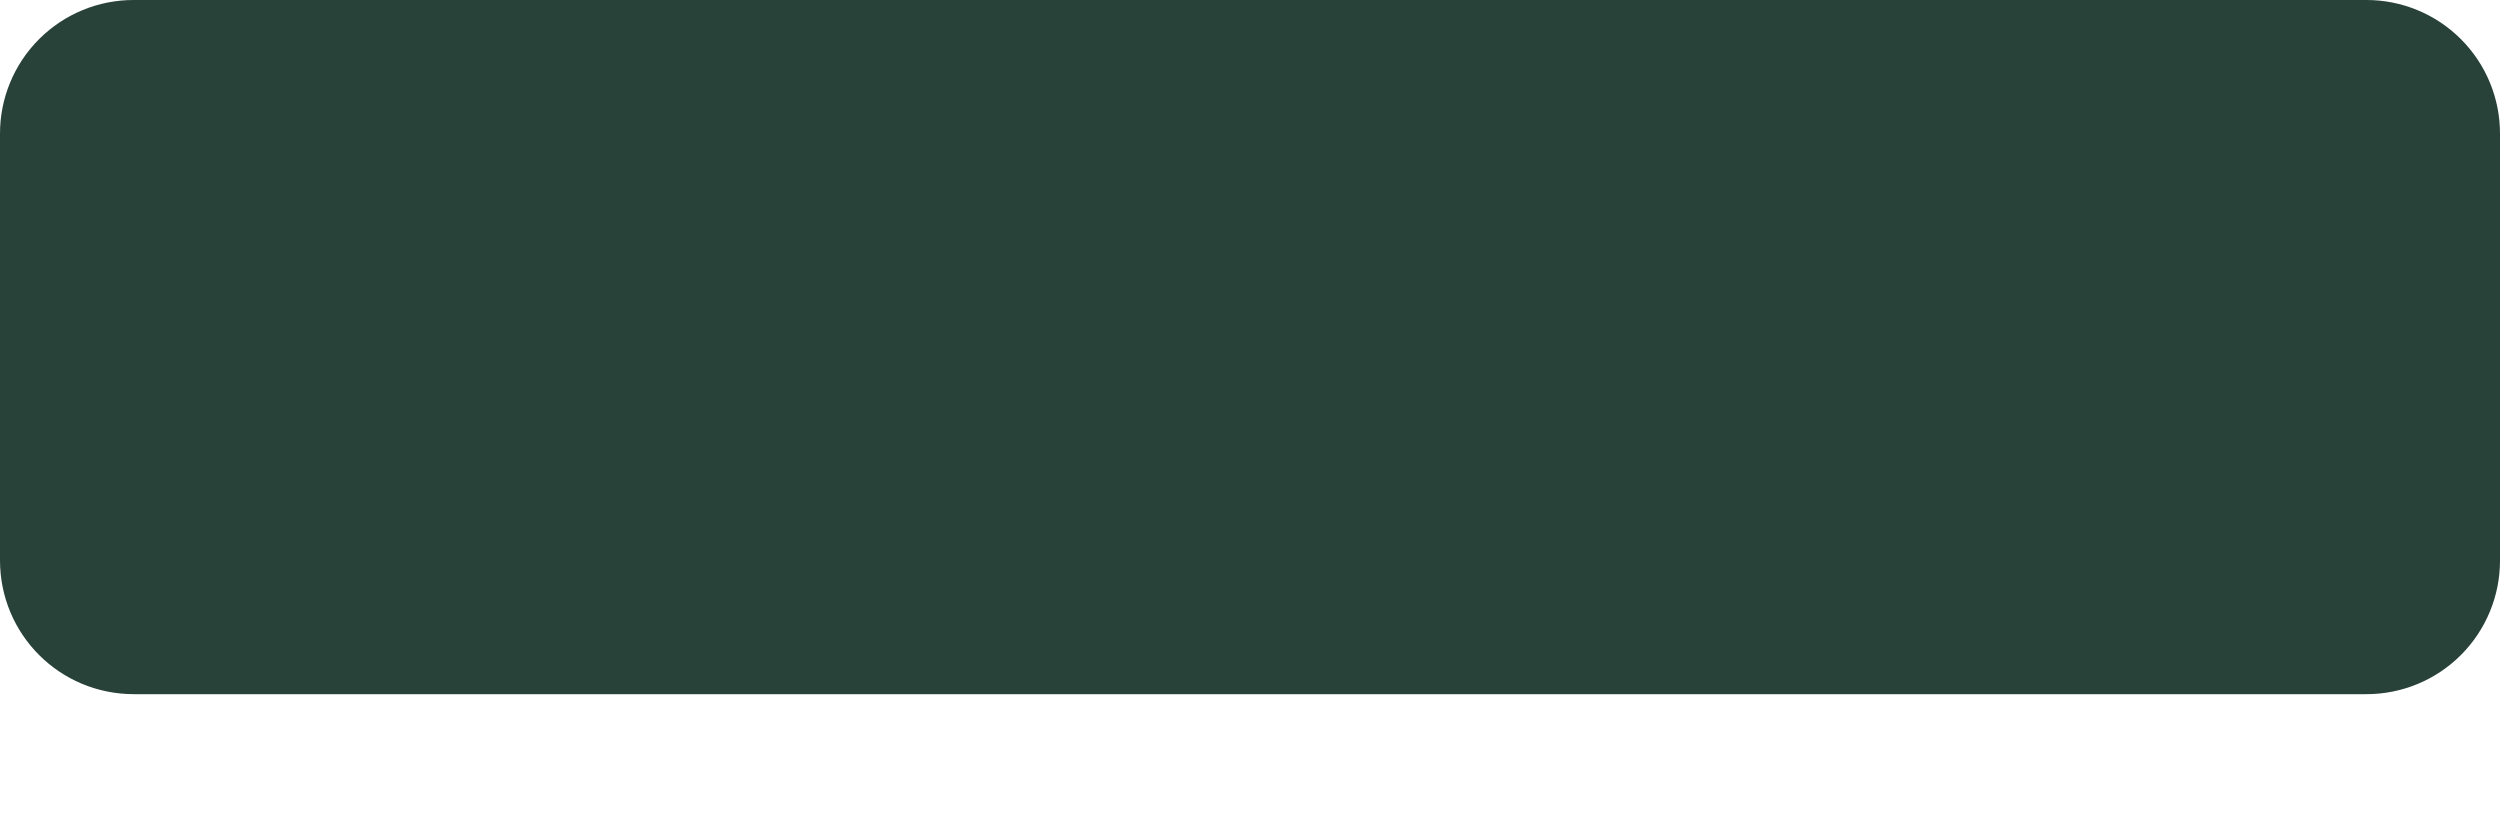
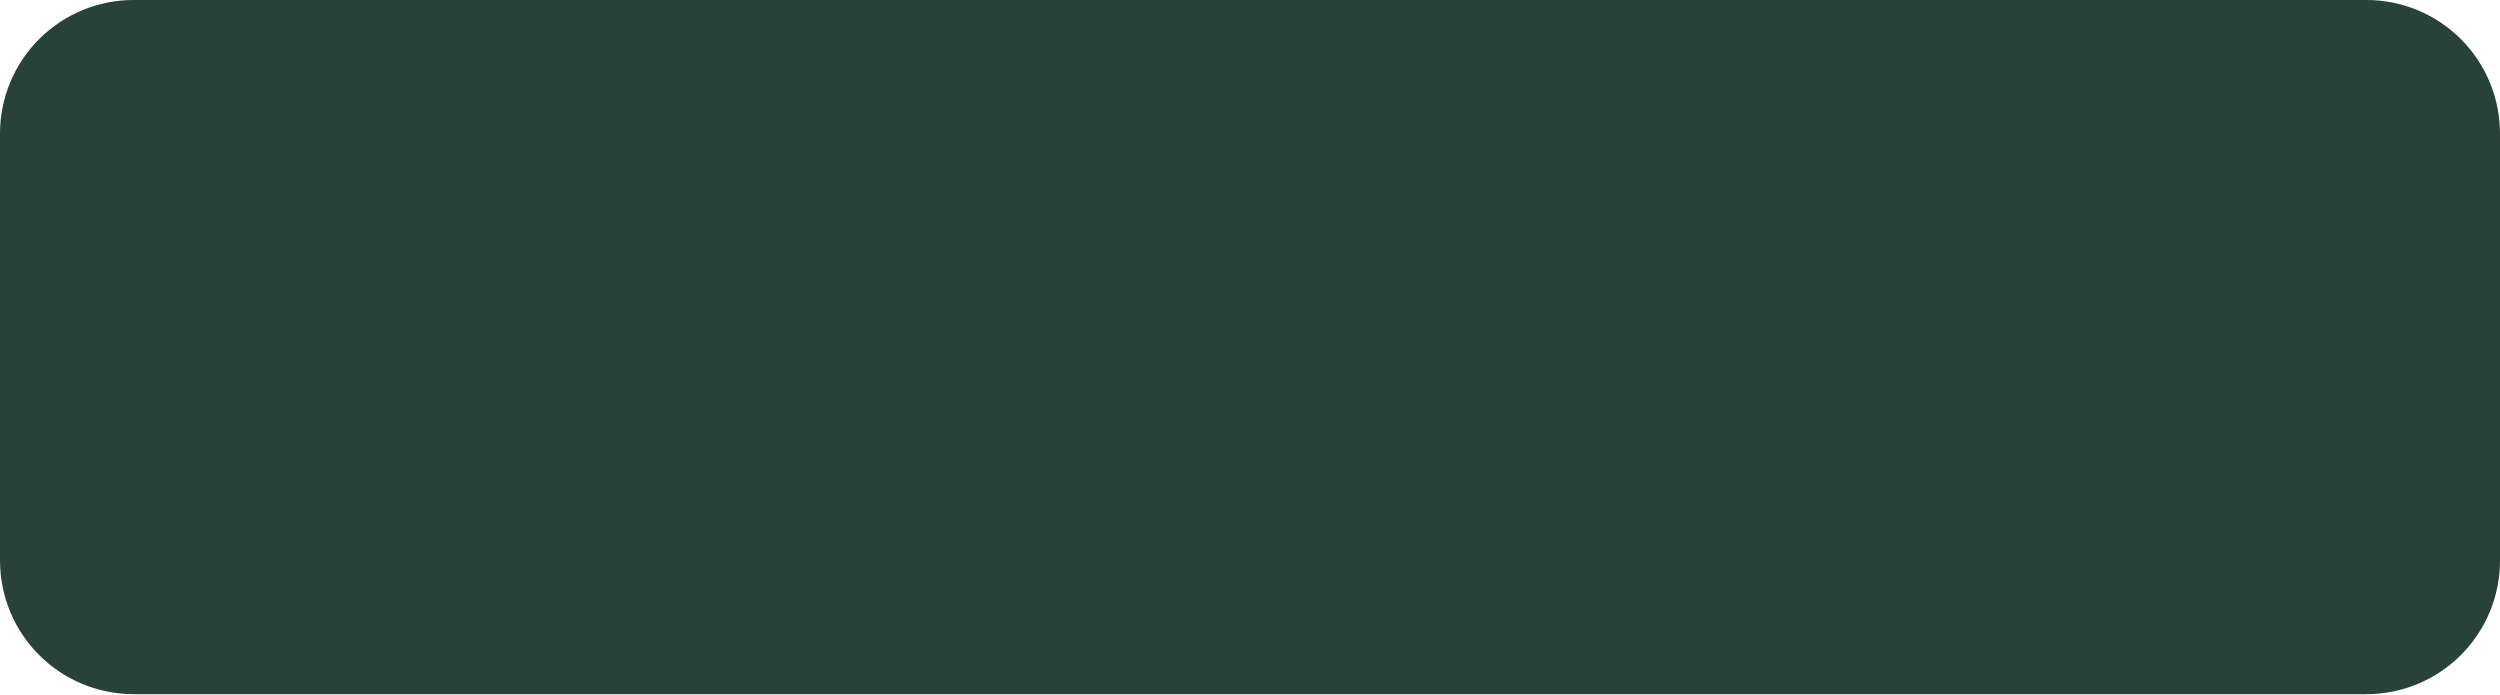
- <svg xmlns="http://www.w3.org/2000/svg" xmlns:xlink="http://www.w3.org/1999/xlink" width="12" height="4">
+ <svg xmlns="http://www.w3.org/2000/svg" xmlns:xlink="http://www.w3.org/1999/xlink">
  <defs>
    <path d="M11.357 3.332A.641.641 0 0 0 12 2.69V.643A.641.641 0 0 0 11.357 0H.643A.641.641 0 0 0 0 .643v2.046c0 .357.287.643.643.643h10.714Z" id="a" />
  </defs>
  <use fill="#284139" fill-rule="nonzero" xlink:href="#a" />
</svg>
